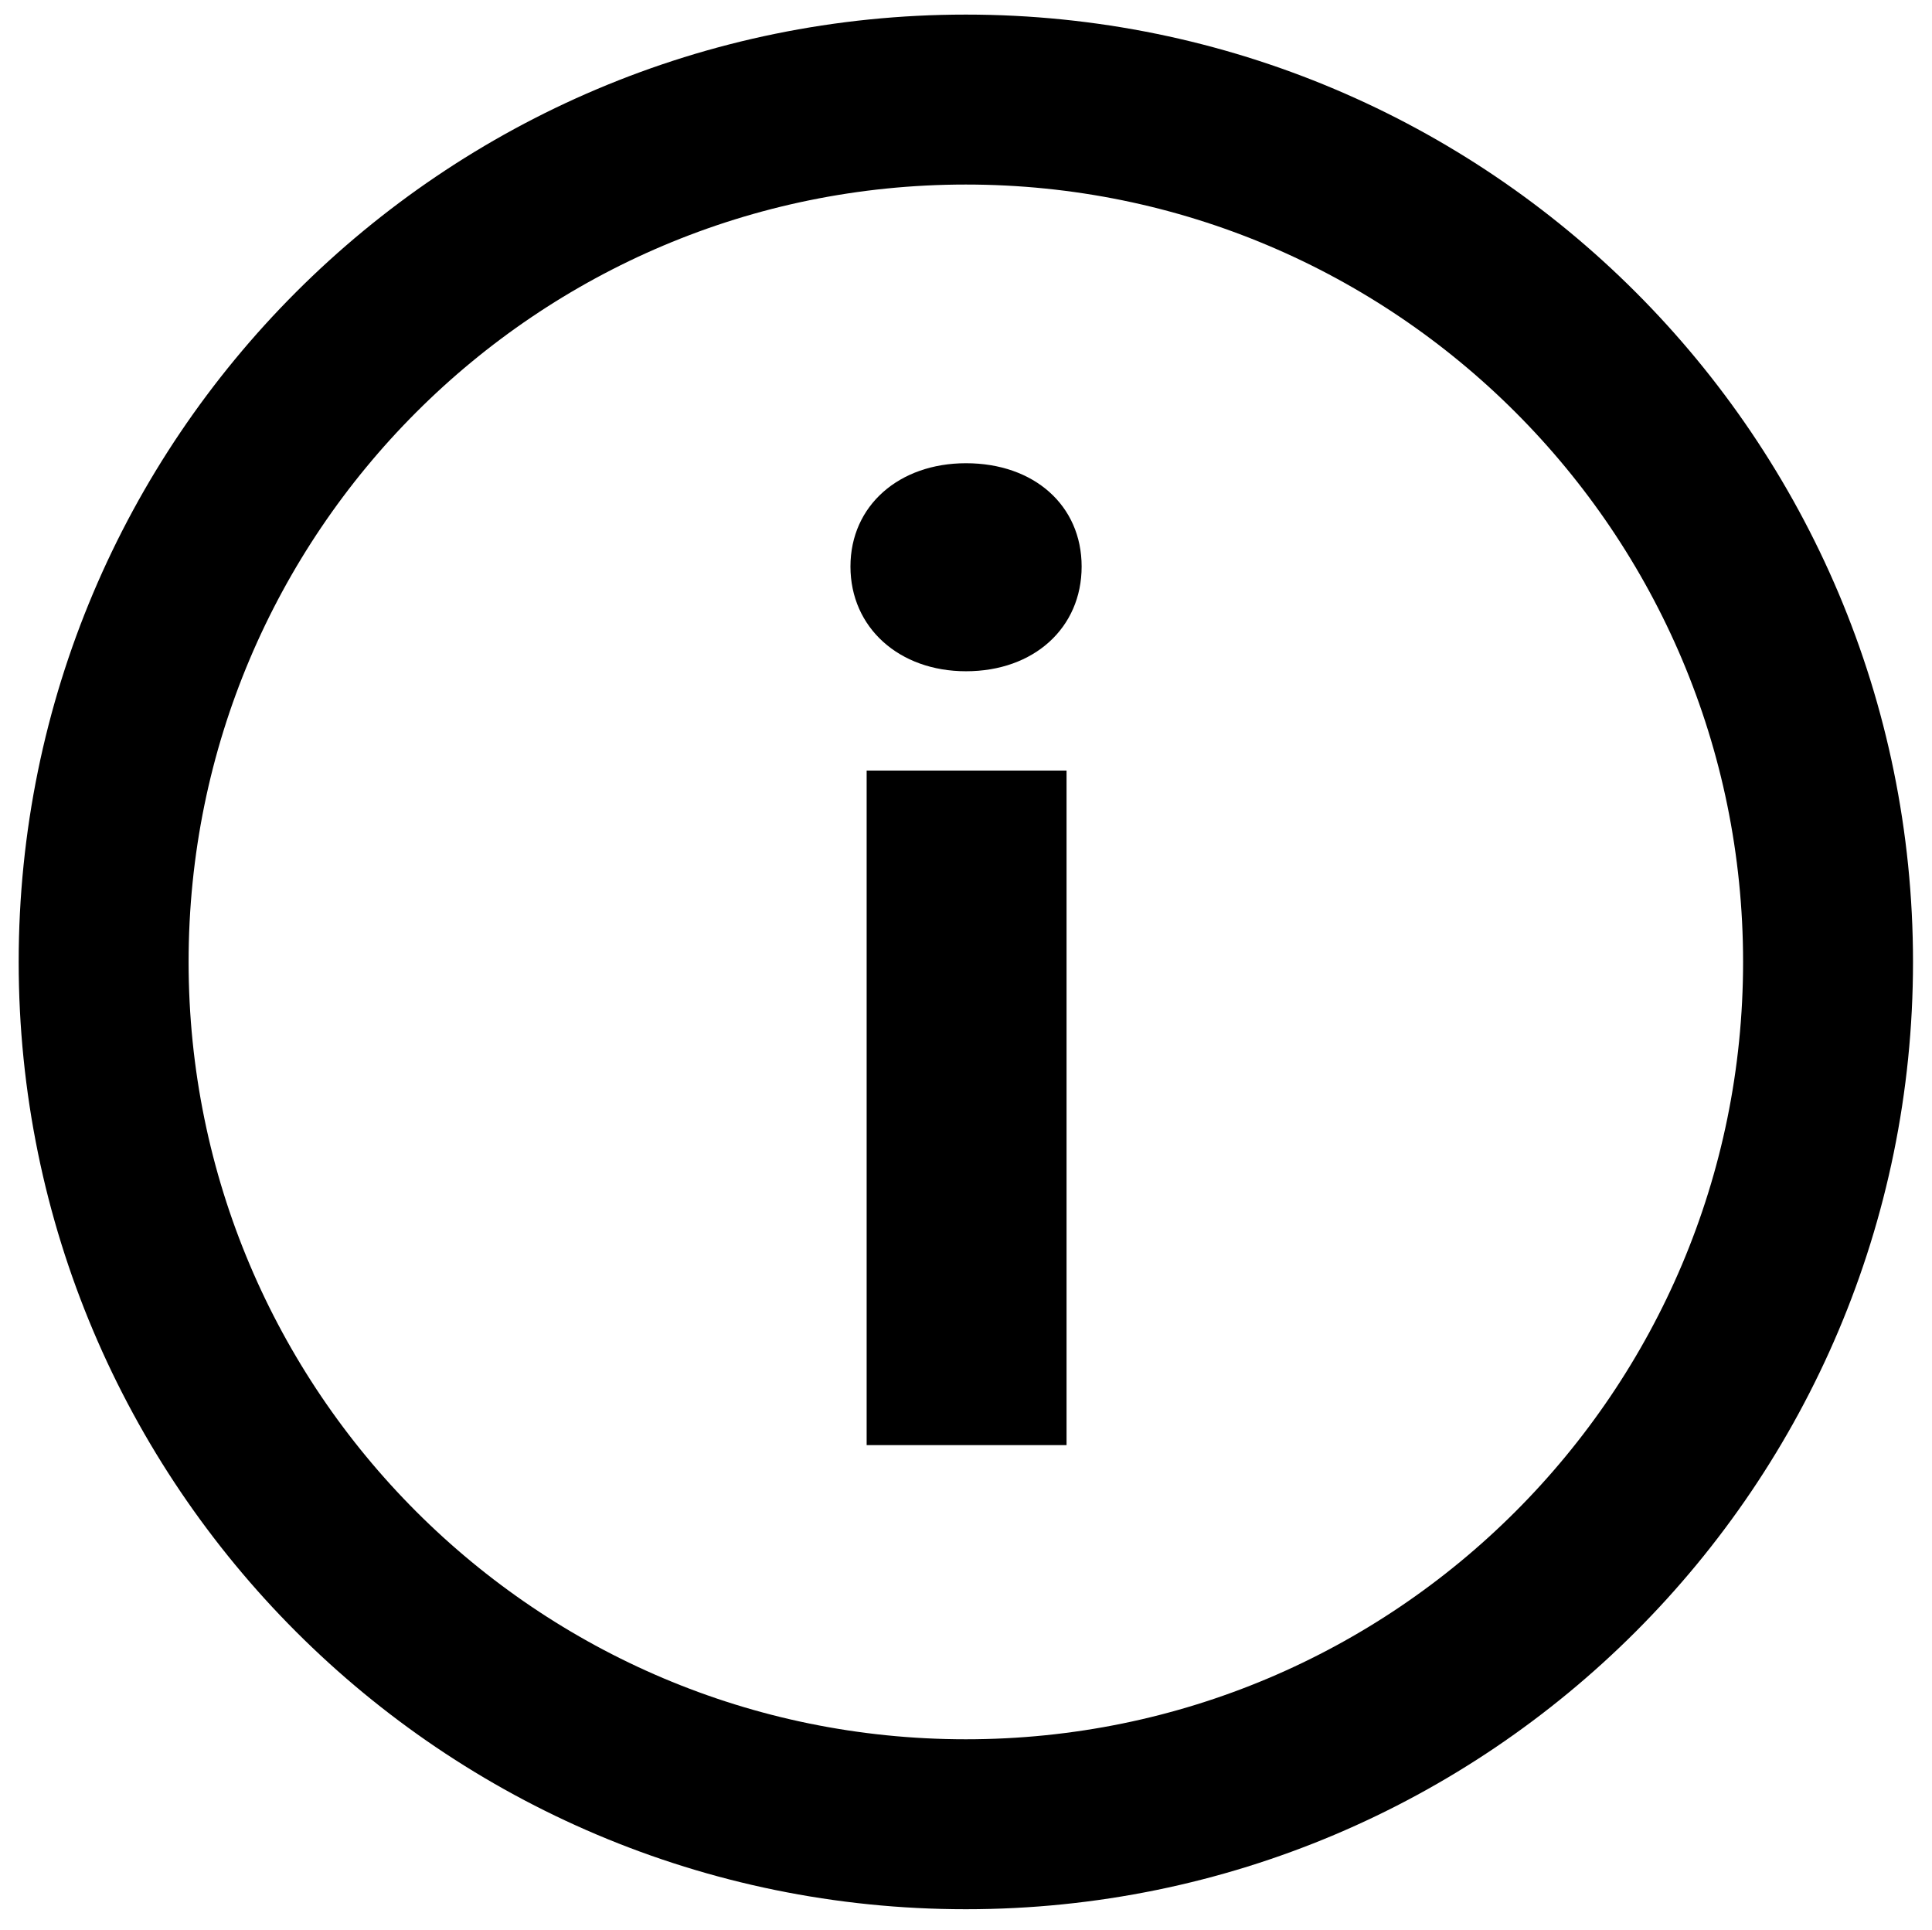
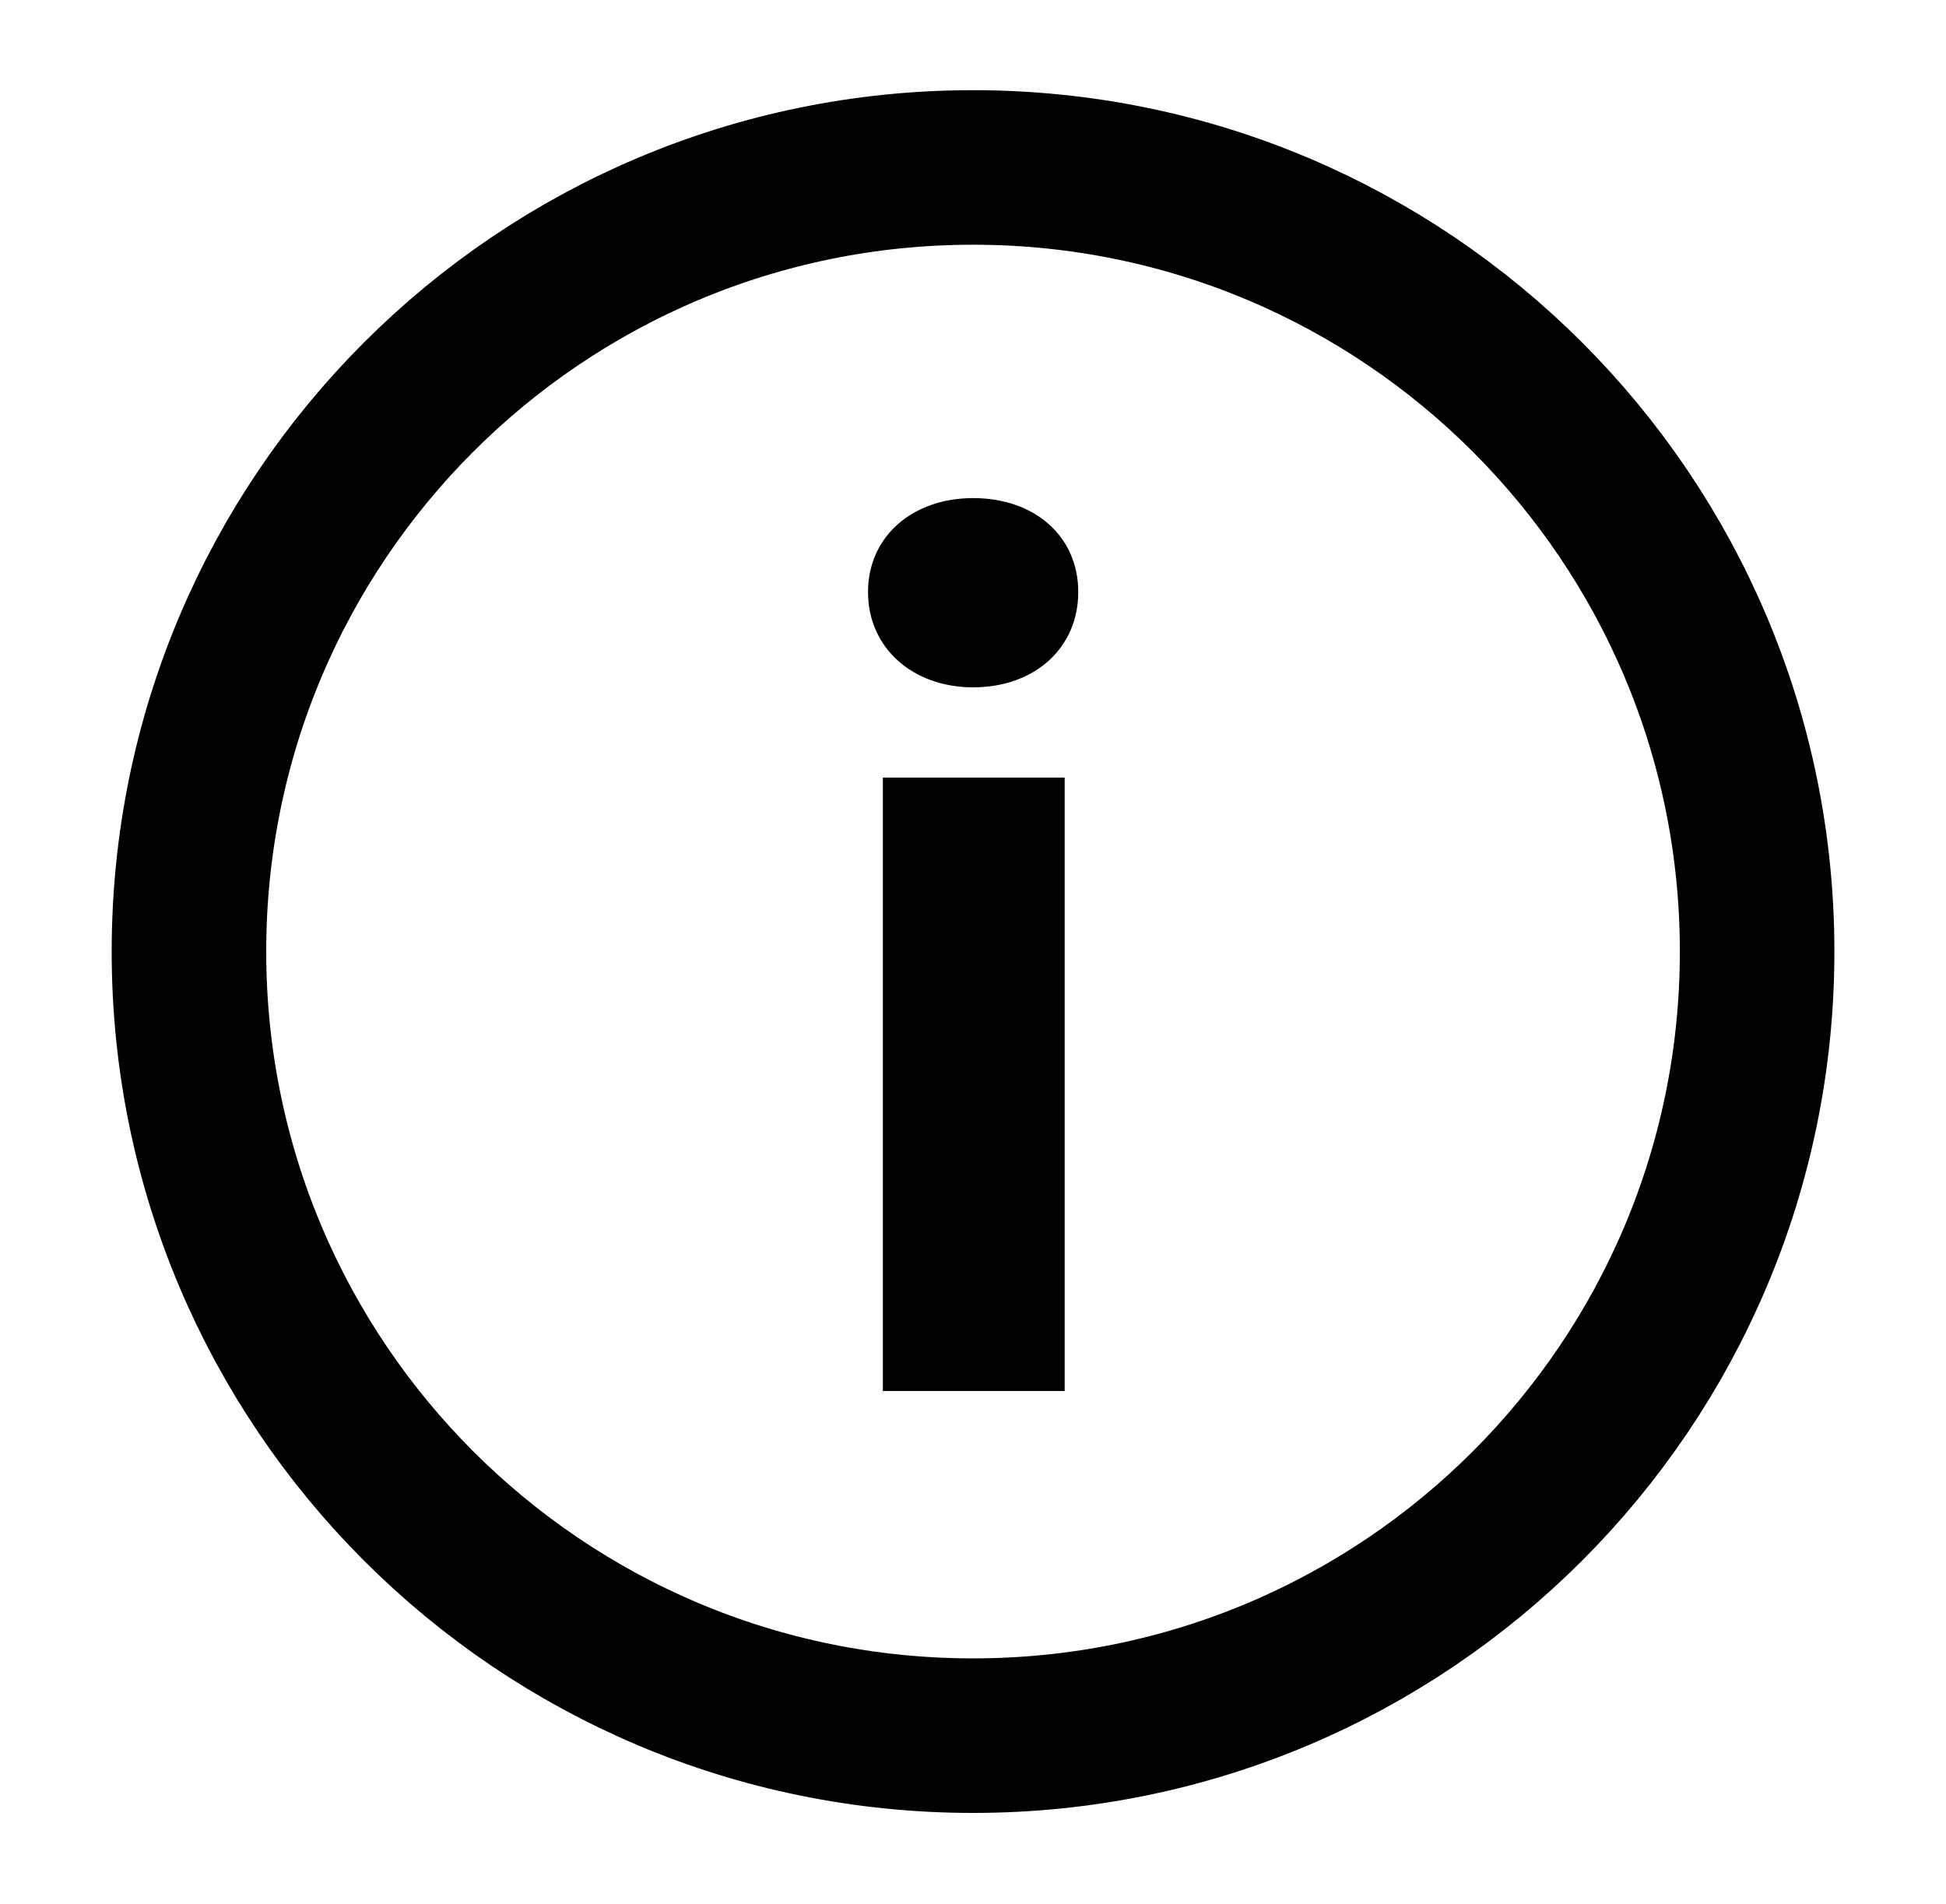
- <svg xmlns="http://www.w3.org/2000/svg" version="1.1" id="Layer_1" x="0px" y="0px" width="43.433px" height="43.375px" viewBox="-4.079 13.542 43.433 43.375" enable-background="new -4.079 13.542 43.433 43.375" xml:space="preserve">
+ <svg xmlns="http://www.w3.org/2000/svg" version="1.1" id="Layer_1" x="0px" y="0px" width="28.333px" height="27.71px" viewBox="0 0 28.333 27.71" enable-background="new 0 0 28.333 27.71" xml:space="preserve">
  <g>
-     <circle fill="none" stroke="#000000" stroke-width="3.82" stroke-miterlimit="10" cx="17.634" cy="35.163" r="19.383" />
-     <path d="M15.04,26.276c0-1.375,1.099-2.322,2.597-2.322c1.528,0,2.6,0.947,2.6,2.322c0,1.377-1.071,2.354-2.6,2.354   C16.138,28.63,15.04,27.653,15.04,26.276" />
-     <rect x="15.404" y="30.862" width="4.494" height="15.162" />
+     <circle fill="none" stroke="#000000" stroke-width="2.25" stroke-miterlimit="10" cx="14.167" cy="13.854" r="11.416" />
+     <path d="M12.638,8.62c0-0.81,0.648-1.368,1.53-1.368c0.9,0,1.531,0.558,1.531,1.368c0,0.811-0.631,1.387-1.531,1.387   C13.286,10.007,12.638,9.431,12.638,8.62" />
+     <rect x="12.854" y="11.321" width="2.647" height="8.931" />
  </g>
</svg>
